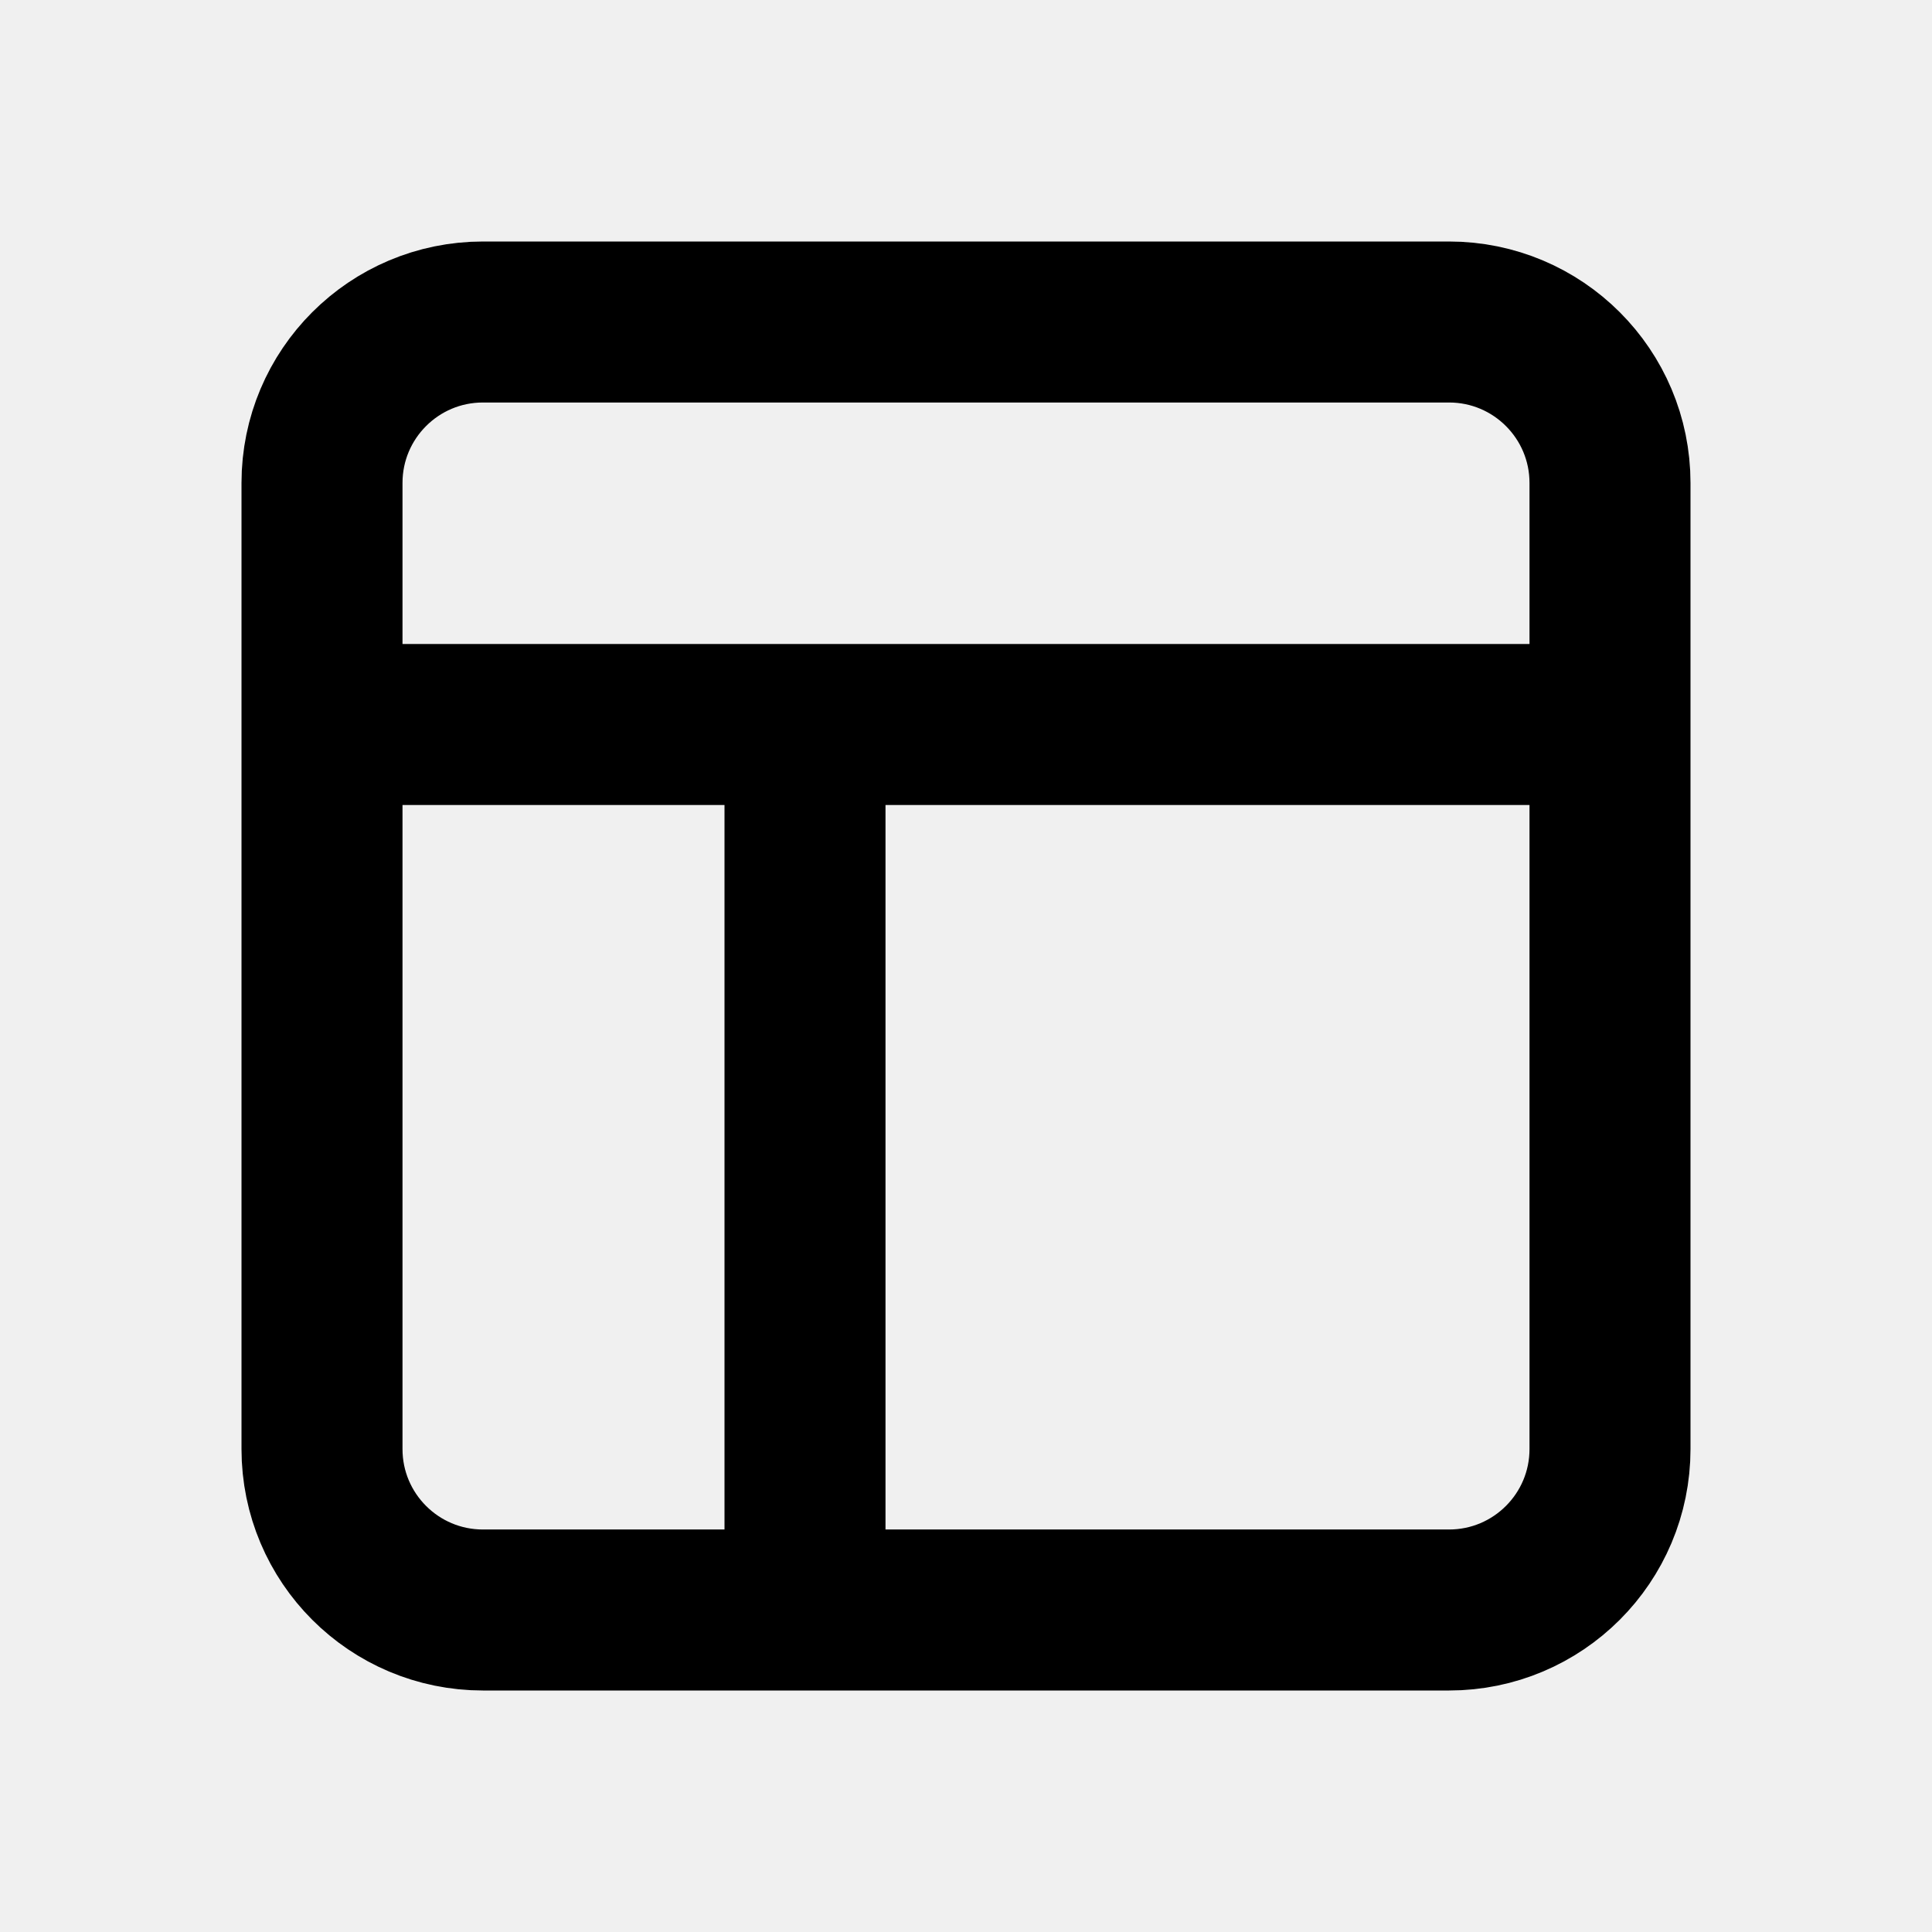
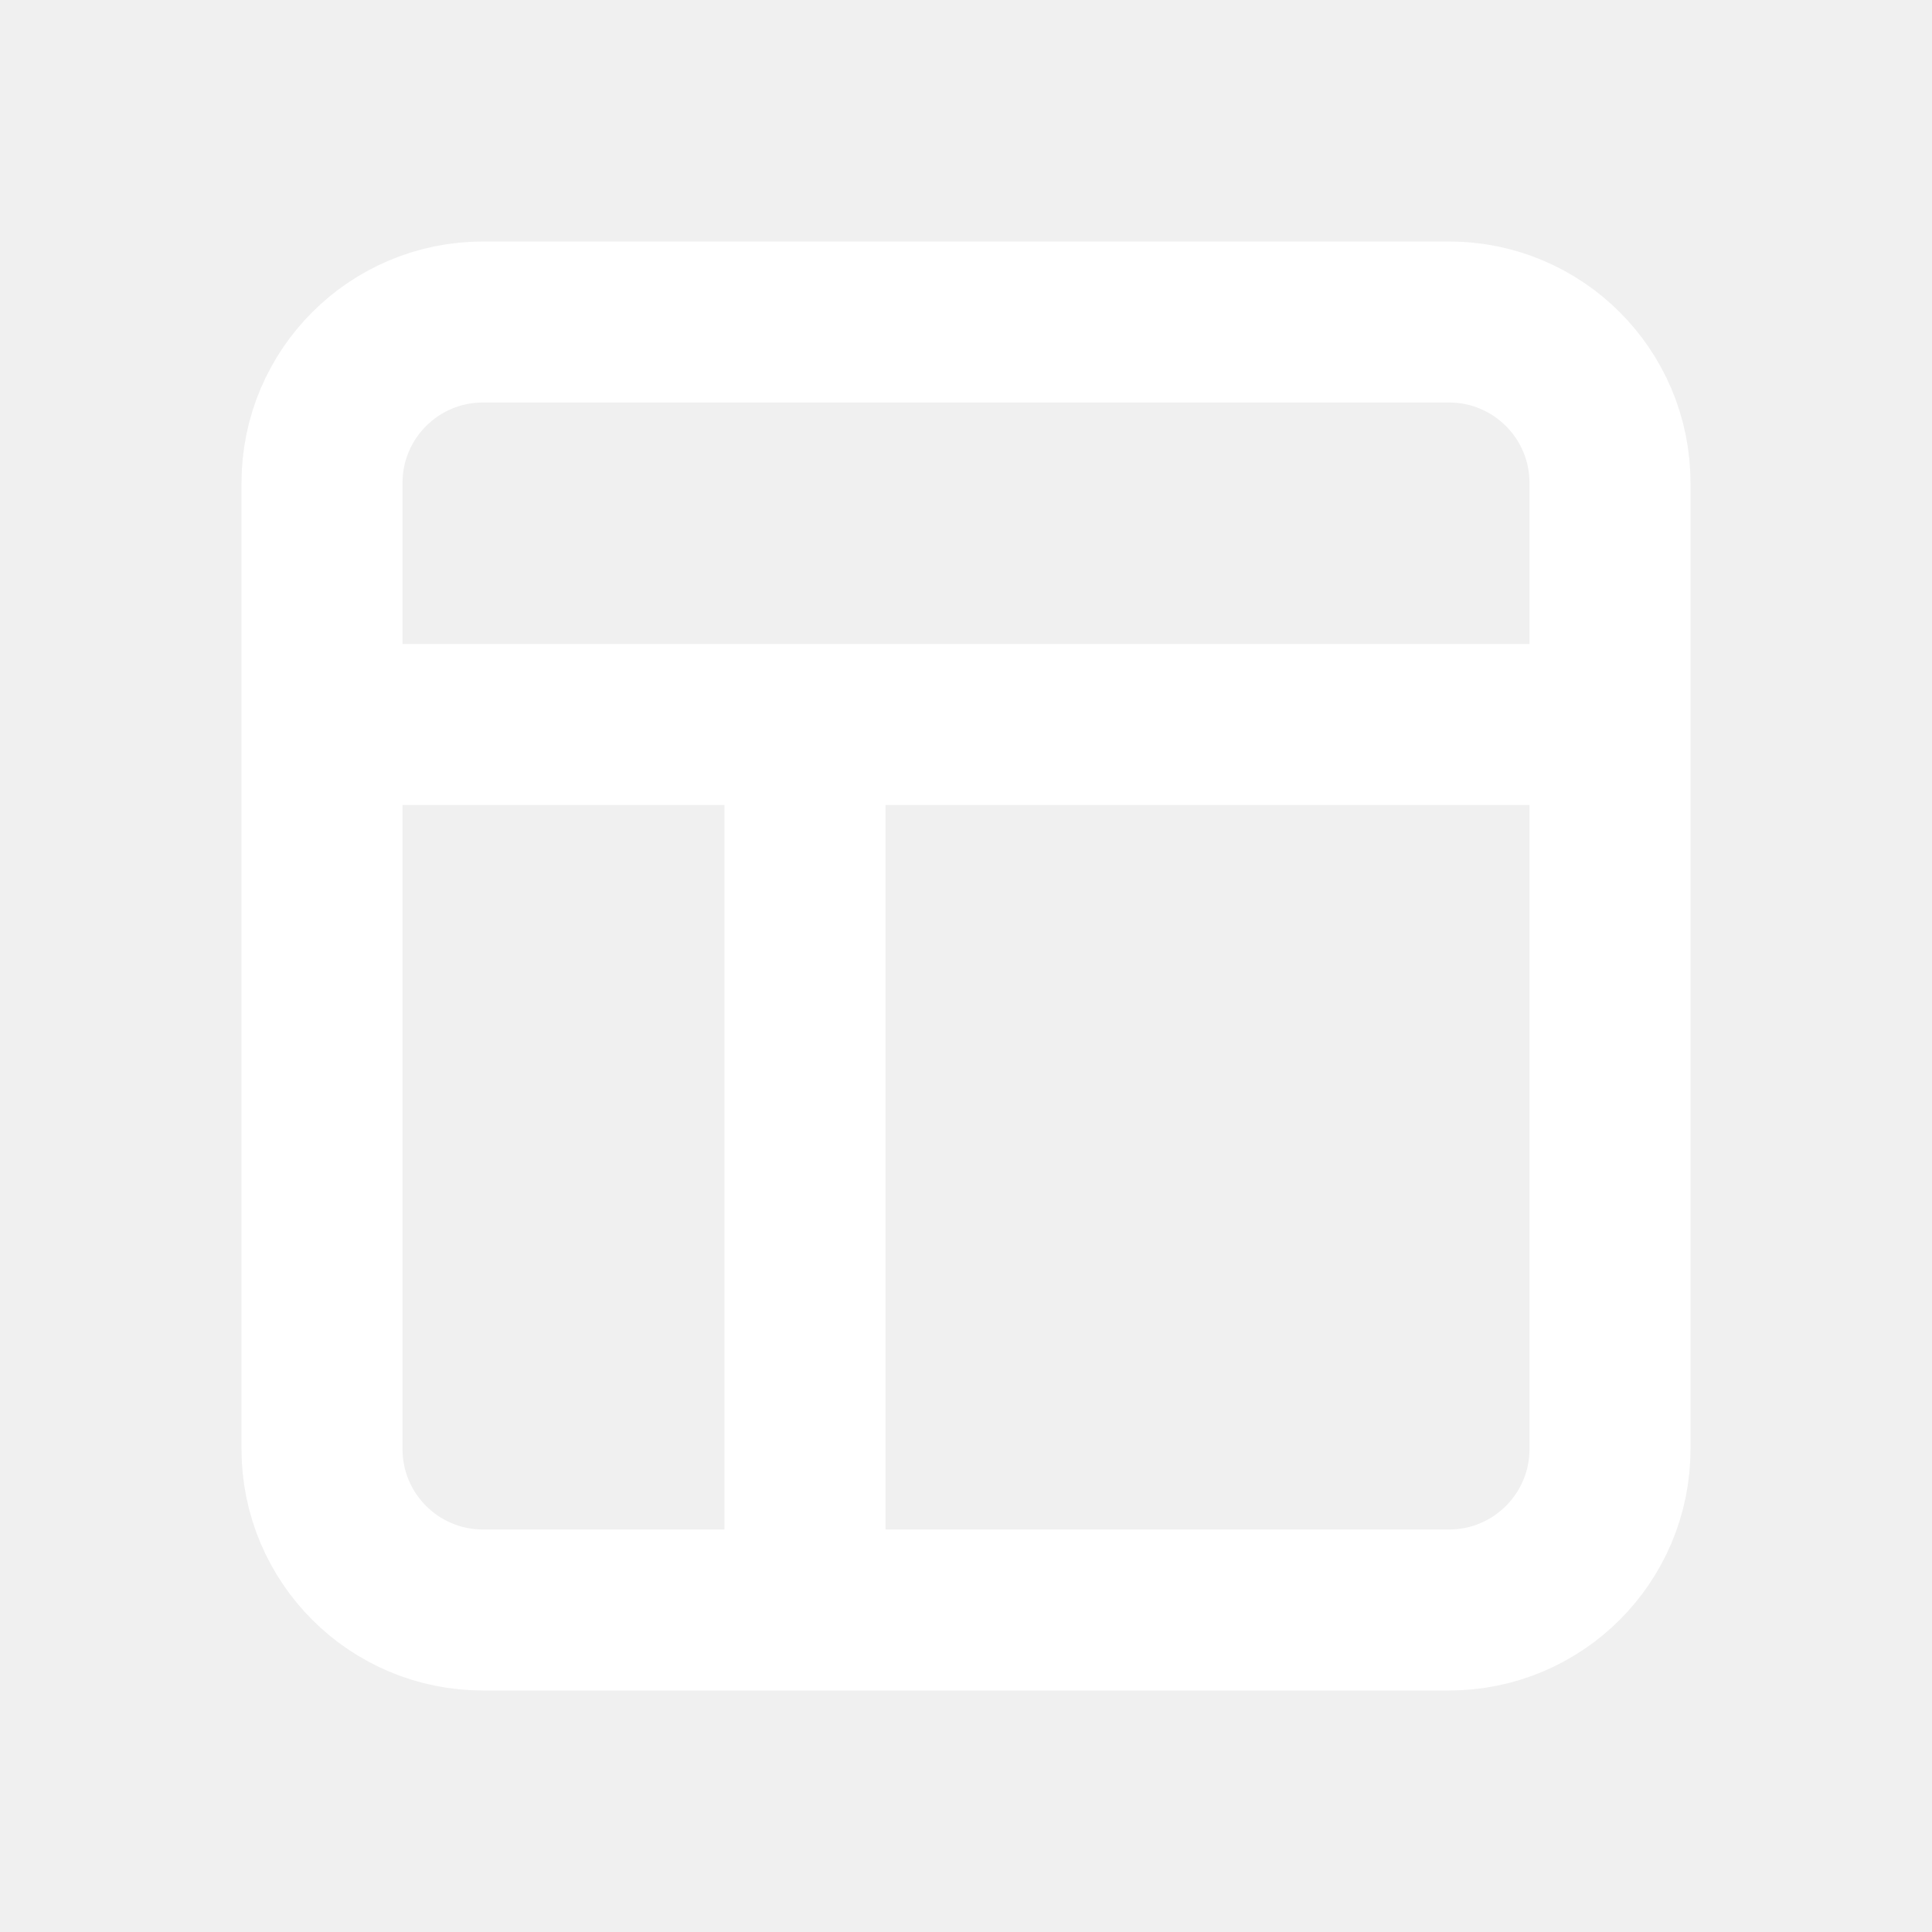
<svg xmlns="http://www.w3.org/2000/svg" width="800px" height="800px" viewBox="0 0 24 24" fill="none">
-   <path d="M4 9V18C4 19.105 4.895 20 6 20H10M4 9V6C4 4.895 4.895 4 6 4H18C19.105 4 20 4.895 20 6V9M4 9H10M20 9V18C20 19.105 19.105 20 18 20H10M20 9H10M10 9V20" stroke="#000000" stroke-width="2" stroke-linecap="round" stroke-linejoin="round" />
+   <path d="M4 9V18C4 19.105 4.895 20 6 20H10M4 9V6C4 4.895 4.895 4 6 4H18C19.105 4 20 4.895 20 6V9M4 9H10M20 9V18C20 19.105 19.105 20 18 20H10M20 9H10M10 9V20" stroke="#FFFFFF" stroke-width="2" stroke-linecap="round" stroke-linejoin="round" />
</svg>
